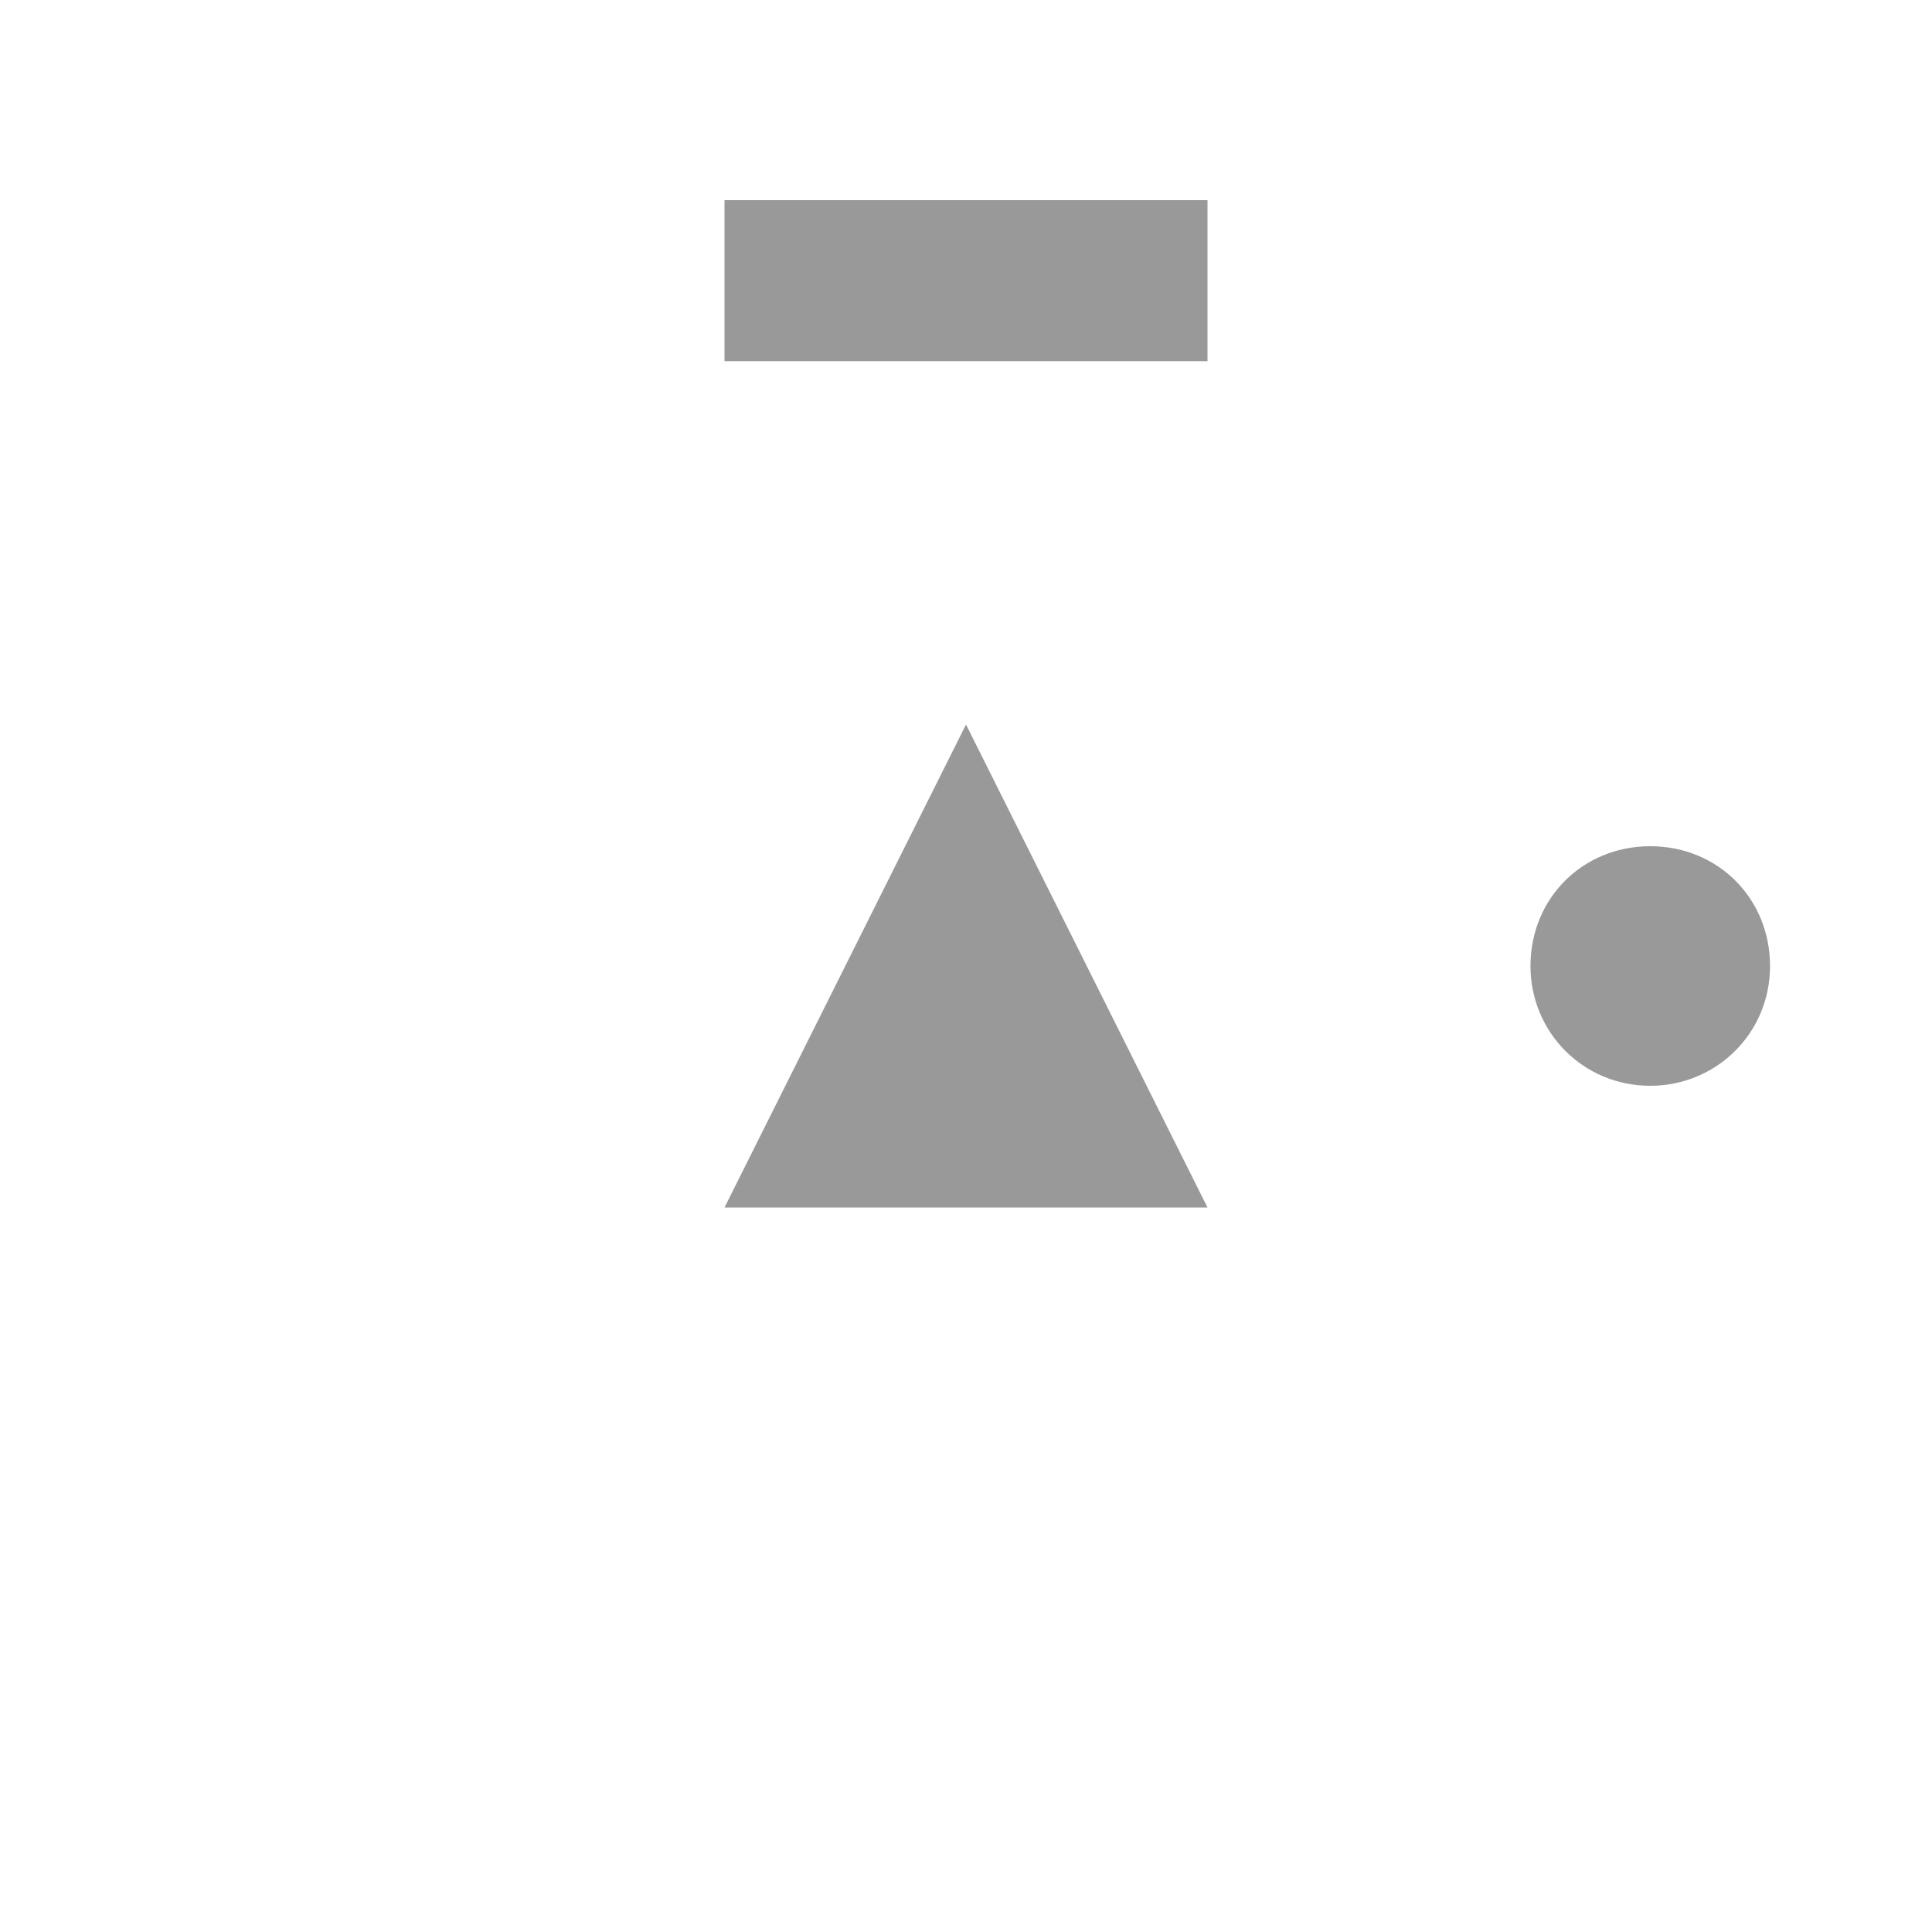
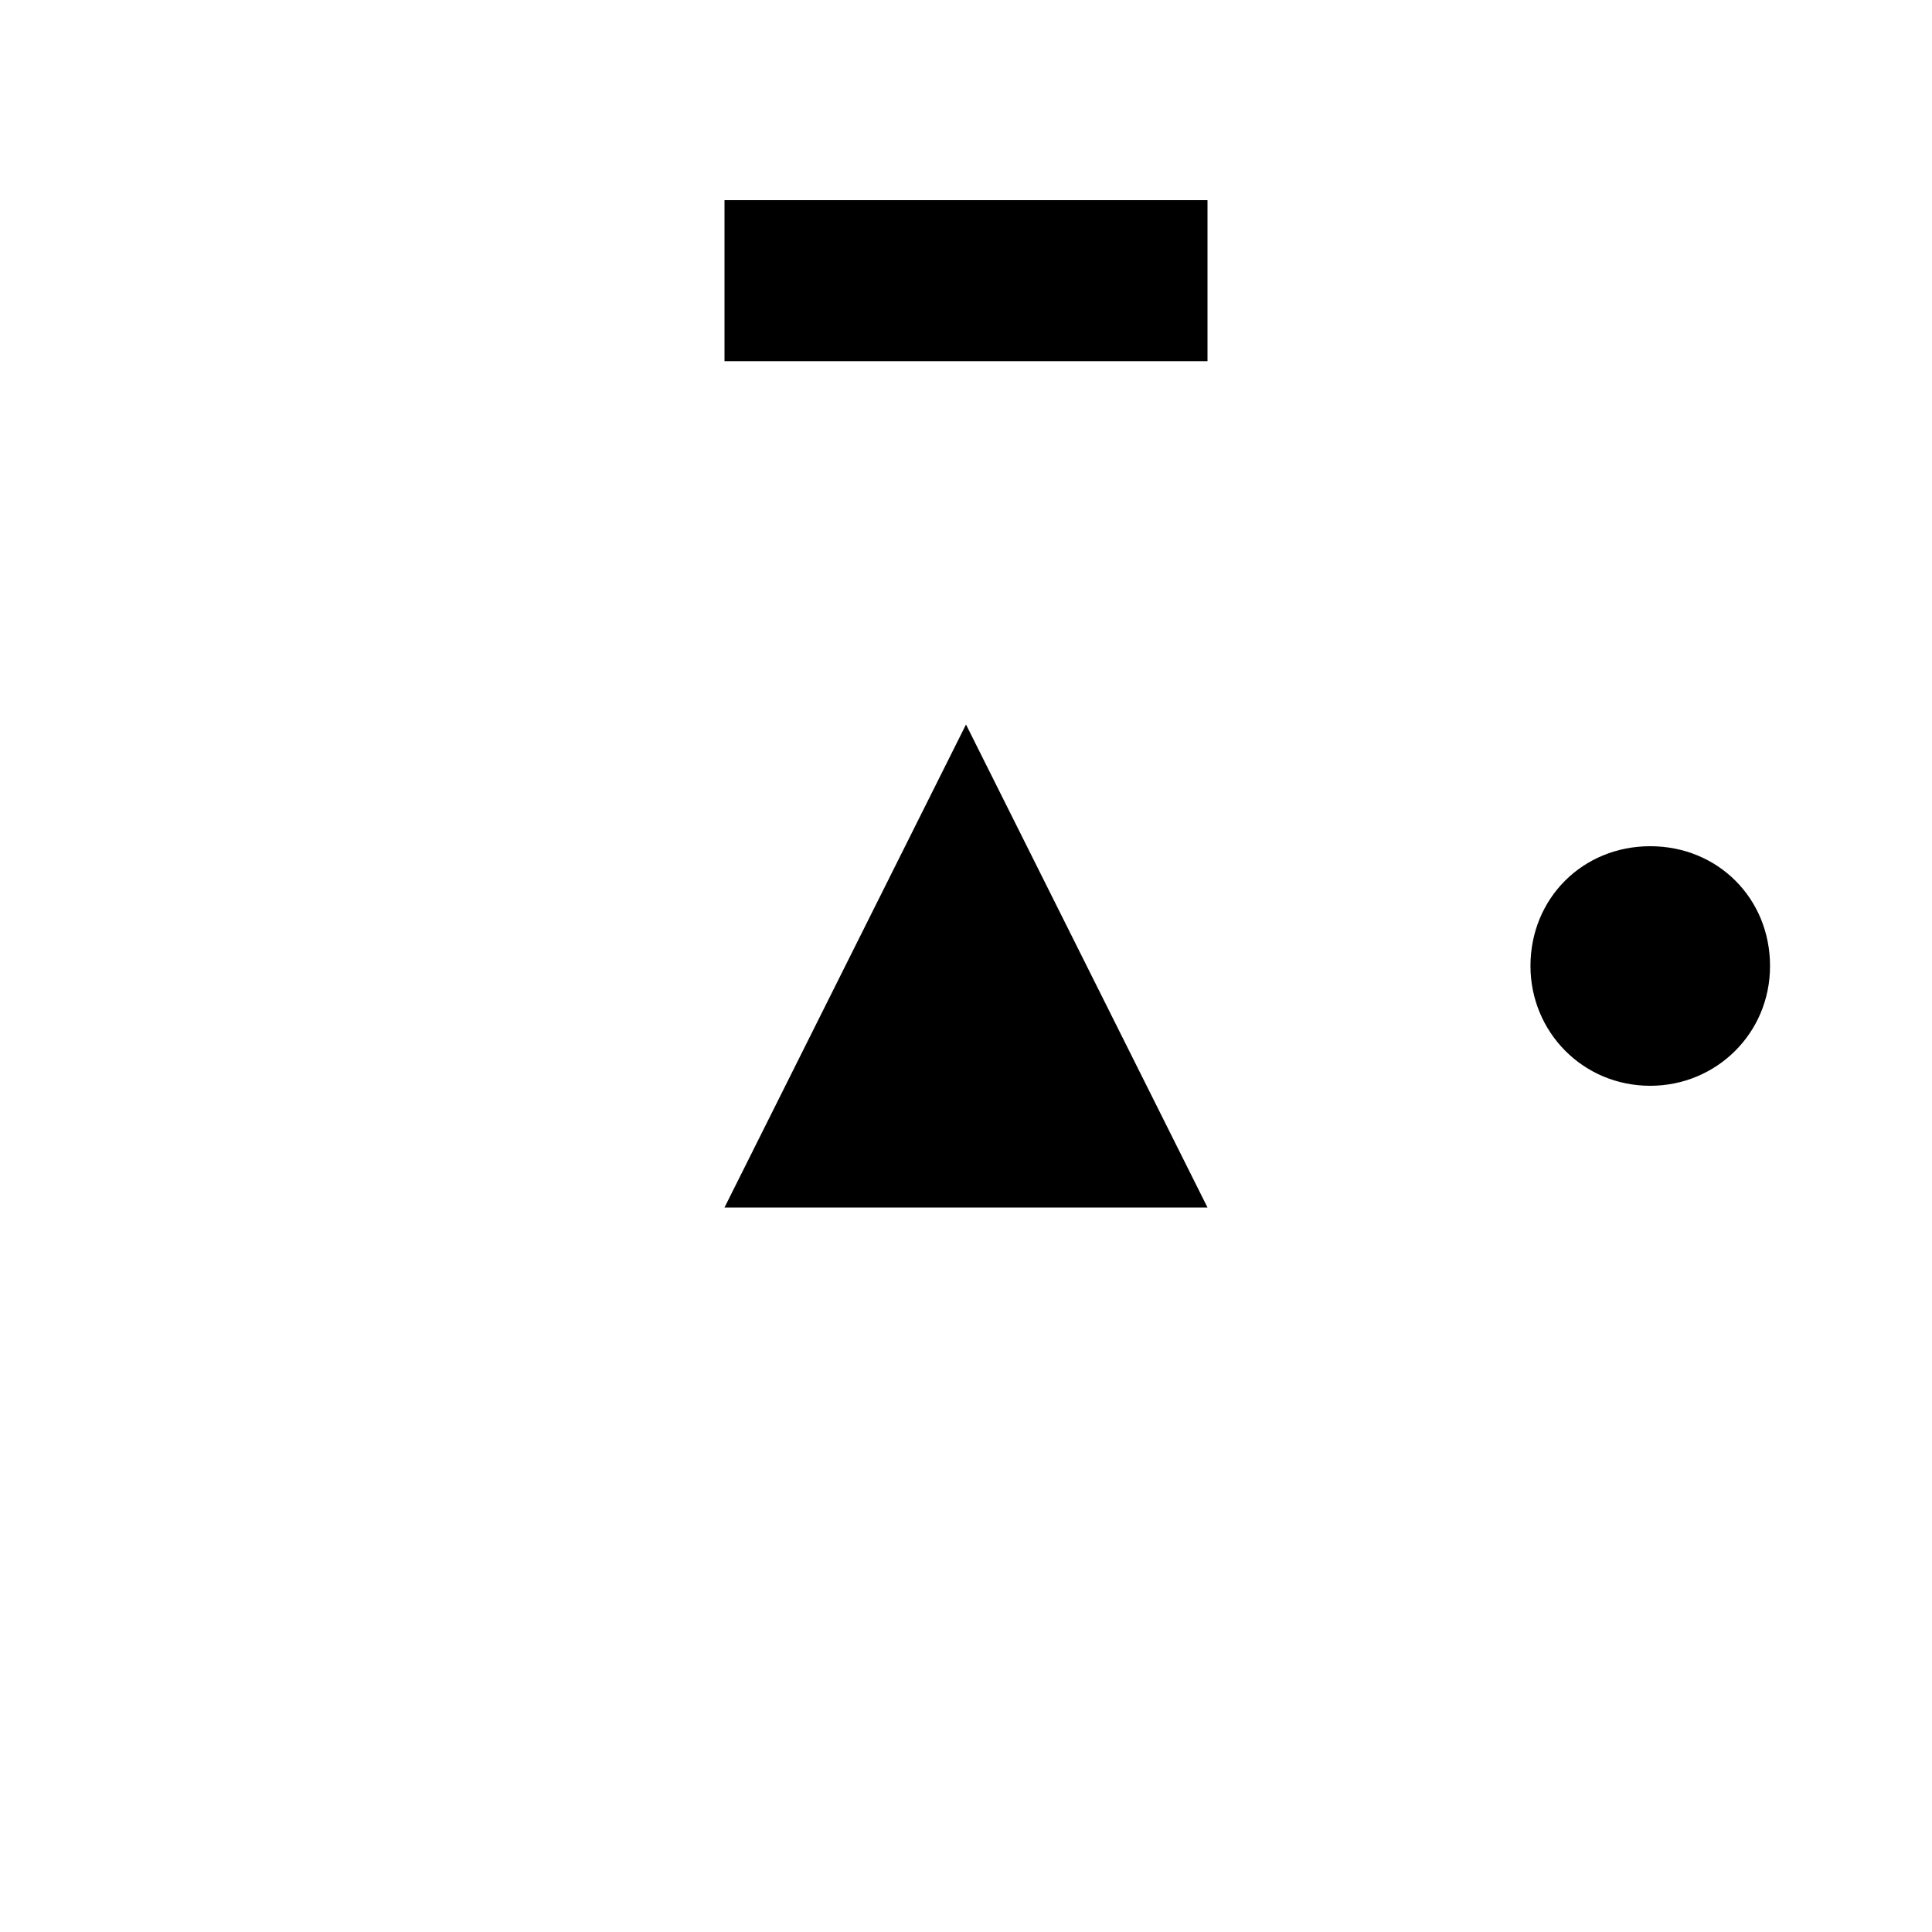
<svg xmlns="http://www.w3.org/2000/svg" width="25.4mm" height="25.399mm" viewBox="0 0 25.4 25.399" version="1.1" id="svg40004">
  <defs id="defs40001" />
  <g id="layer1" transform="translate(-92.38263,-135.8006)">
-     <g fill="#999999" stroke="none" id="g2376-6" transform="matrix(25.4,0,0,-25.4,-136.2174,167.5506)">
+     <g stroke="none" id="g2376-6" transform="matrix(25.4,0,0,-25.4,-136.2174,167.5506)">
      <g transform="translate(9.5,0.75)" id="g2374-3">
        <path class="fill" d="m 0,0.125 c 0,0 -0.125,-0.25 -0.125,-0.25 0,0 0.25,0 0.25,0 0,0 -0.125,0.25 -0.125,0.25" id="path2372-8" />
      </g>
    </g>
-     <g fill="#999999" stroke="none" id="g2334-5-10-6-2-5" transform="matrix(25.4,0,0,-25.4,-54.19653,167.5506)">
+     <g stroke="none" id="g2334-5-10-6-2-5" transform="matrix(25.4,0,0,-25.4,-54.19653,167.5506)">
      <g transform="rotate(90,2.9375,3.6875)" id="g2332-6-3-4-9-93">
        <path class="fill" d="M 0,0.062 C 0.035,0.062 0.062,0.035 0.062,0 0.062,-0.035 0.035,-0.062 0,-0.062 c -0.035,0 -0.062,0.028 -0.062,0.062 0,0.035 0.028,0.062 0.062,0.062" id="path2330-1-0-33-96-5" />
      </g>
    </g>
-     <g fill="#999999" stroke="none" id="g3286-7-2-0-2" transform="matrix(25.4,0,0,-28.22222,22.53262,150.0881)">
+     <g stroke="none" id="g3286-7-2-0-2" transform="matrix(25.4,0,0,-28.22222,22.53262,150.0881)">
      <g transform="translate(3.25,0.375)" id="g3284-0-0-46-2">
        <path class="fill" d="m -0.125,-0.037 c 0,0 0.25,0 0.25,0 0,0 0,0.075 0,0.075 0,0 -0.25,0 -0.25,0 0,0 0,-0.075 0,-0.075" id="path3282-8-7-76-9" />
      </g>
    </g>
  </g>
</svg>
